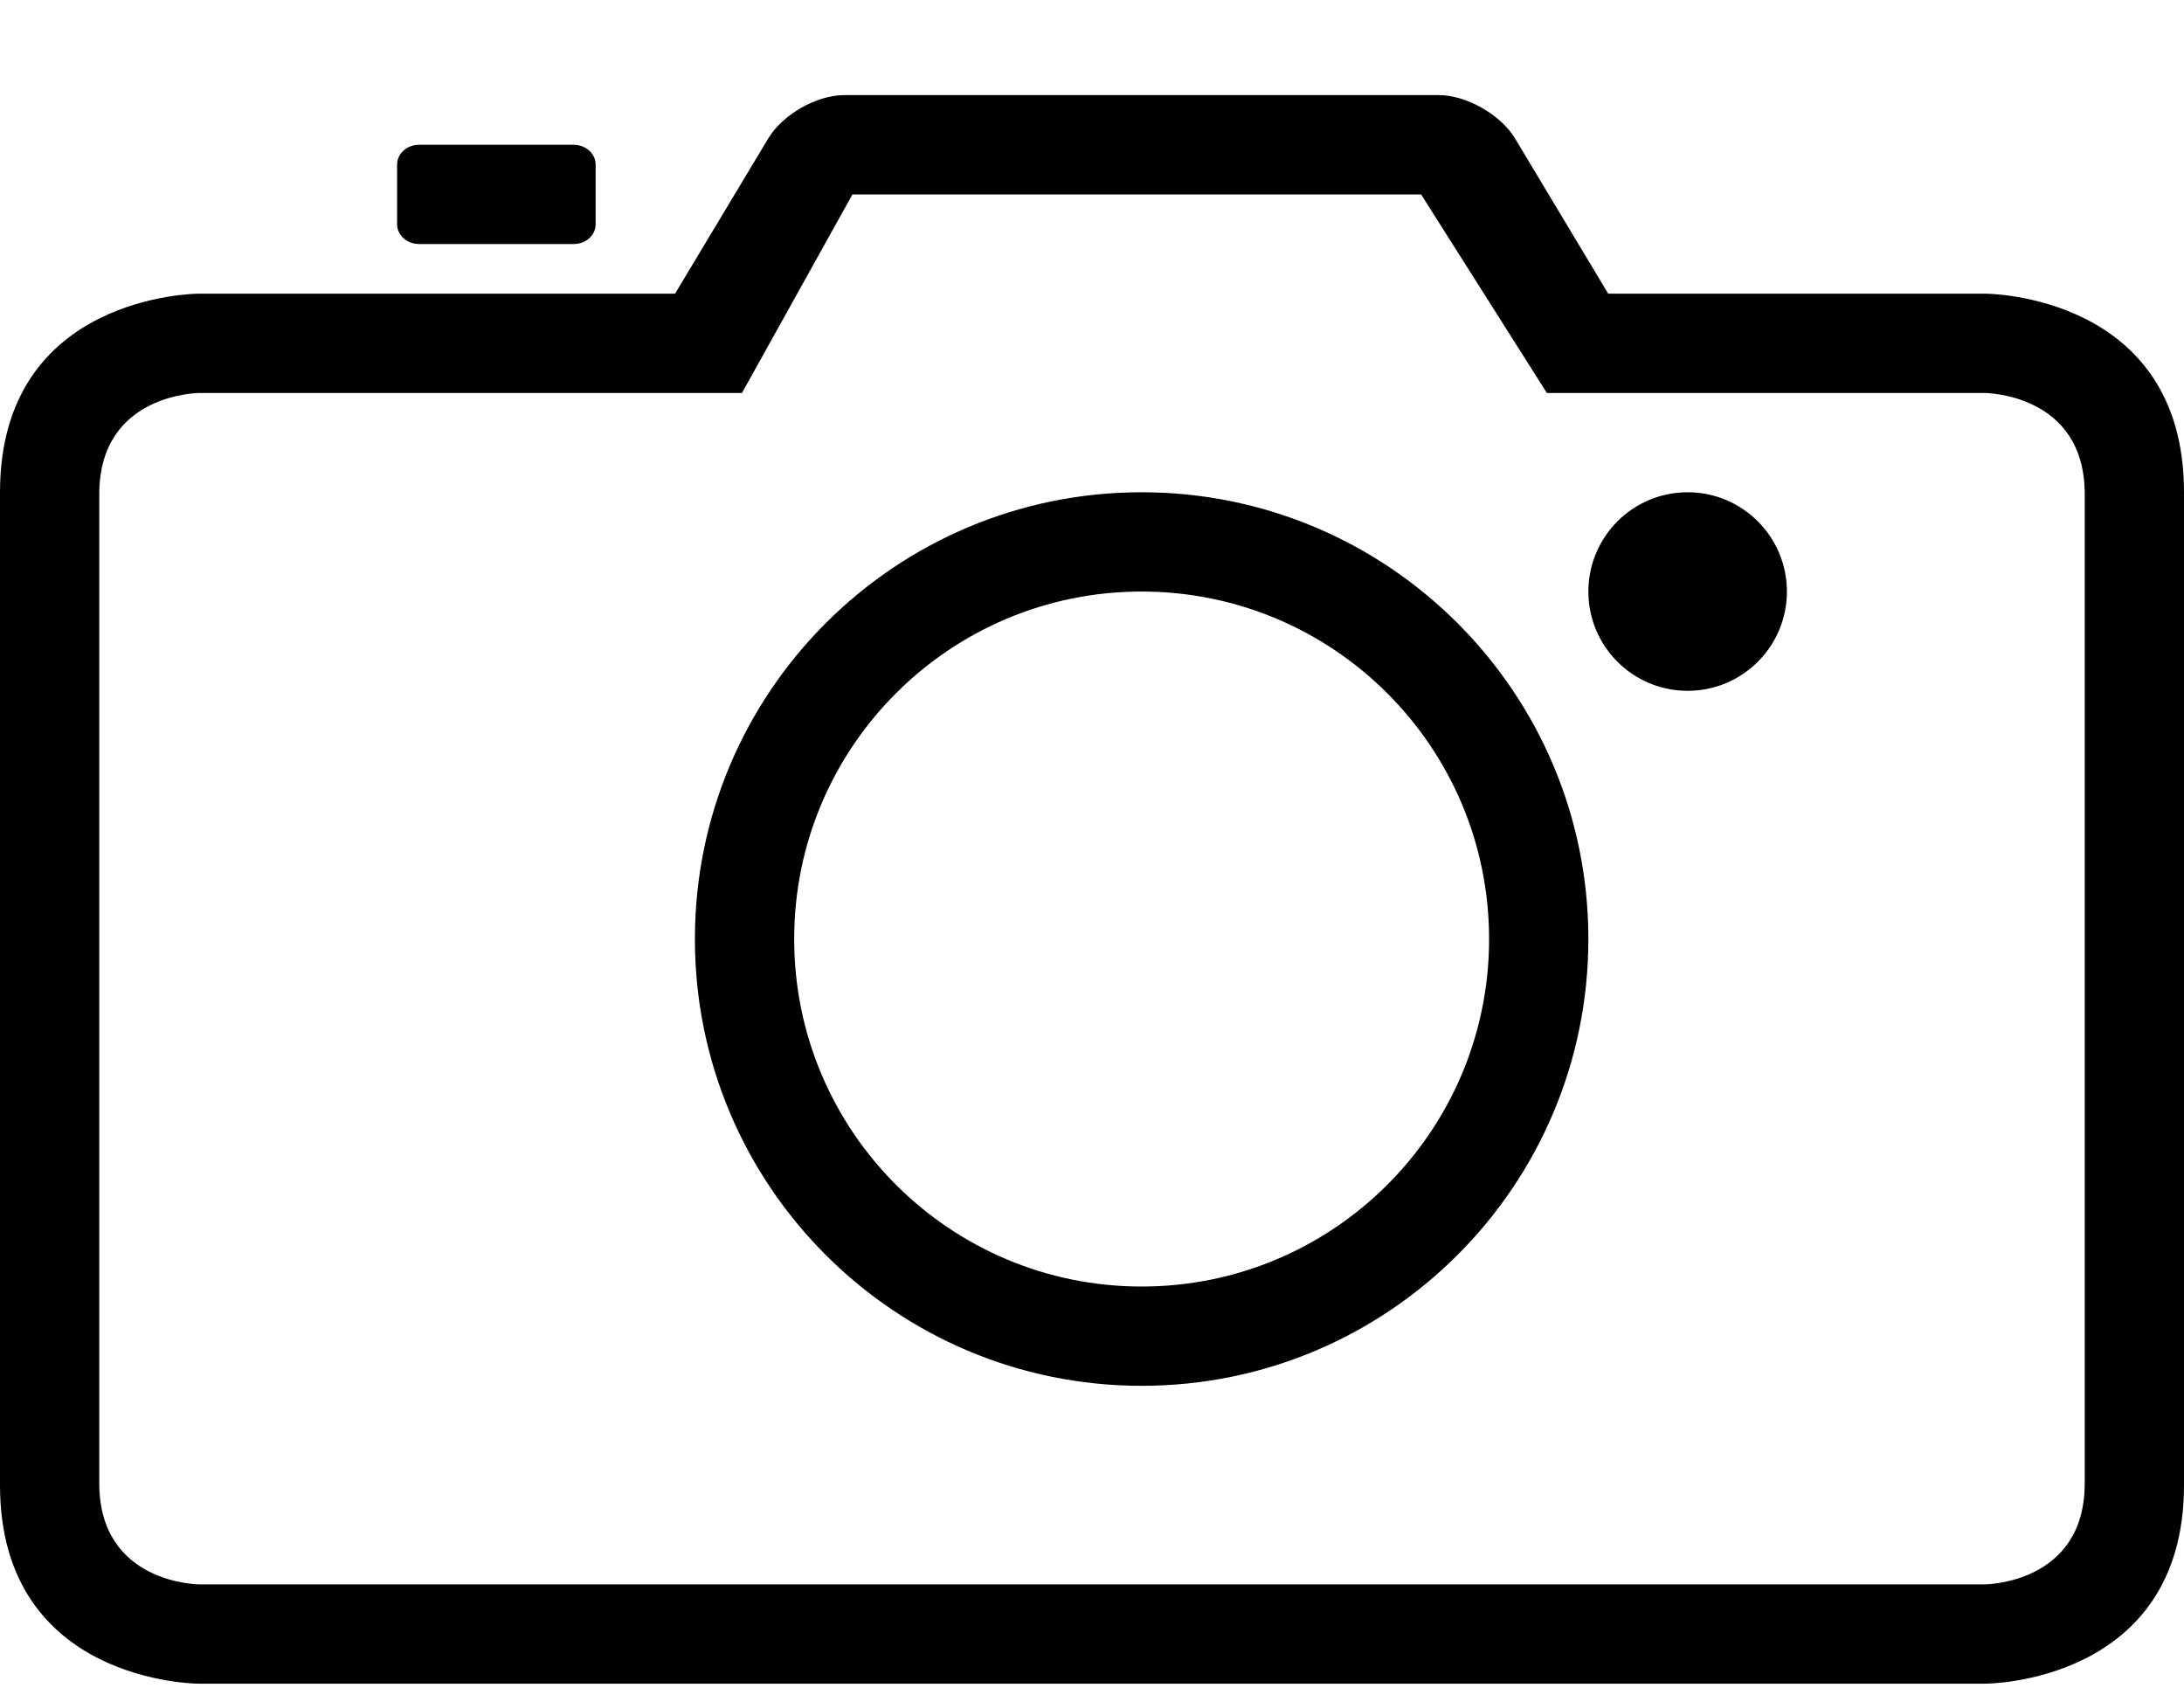
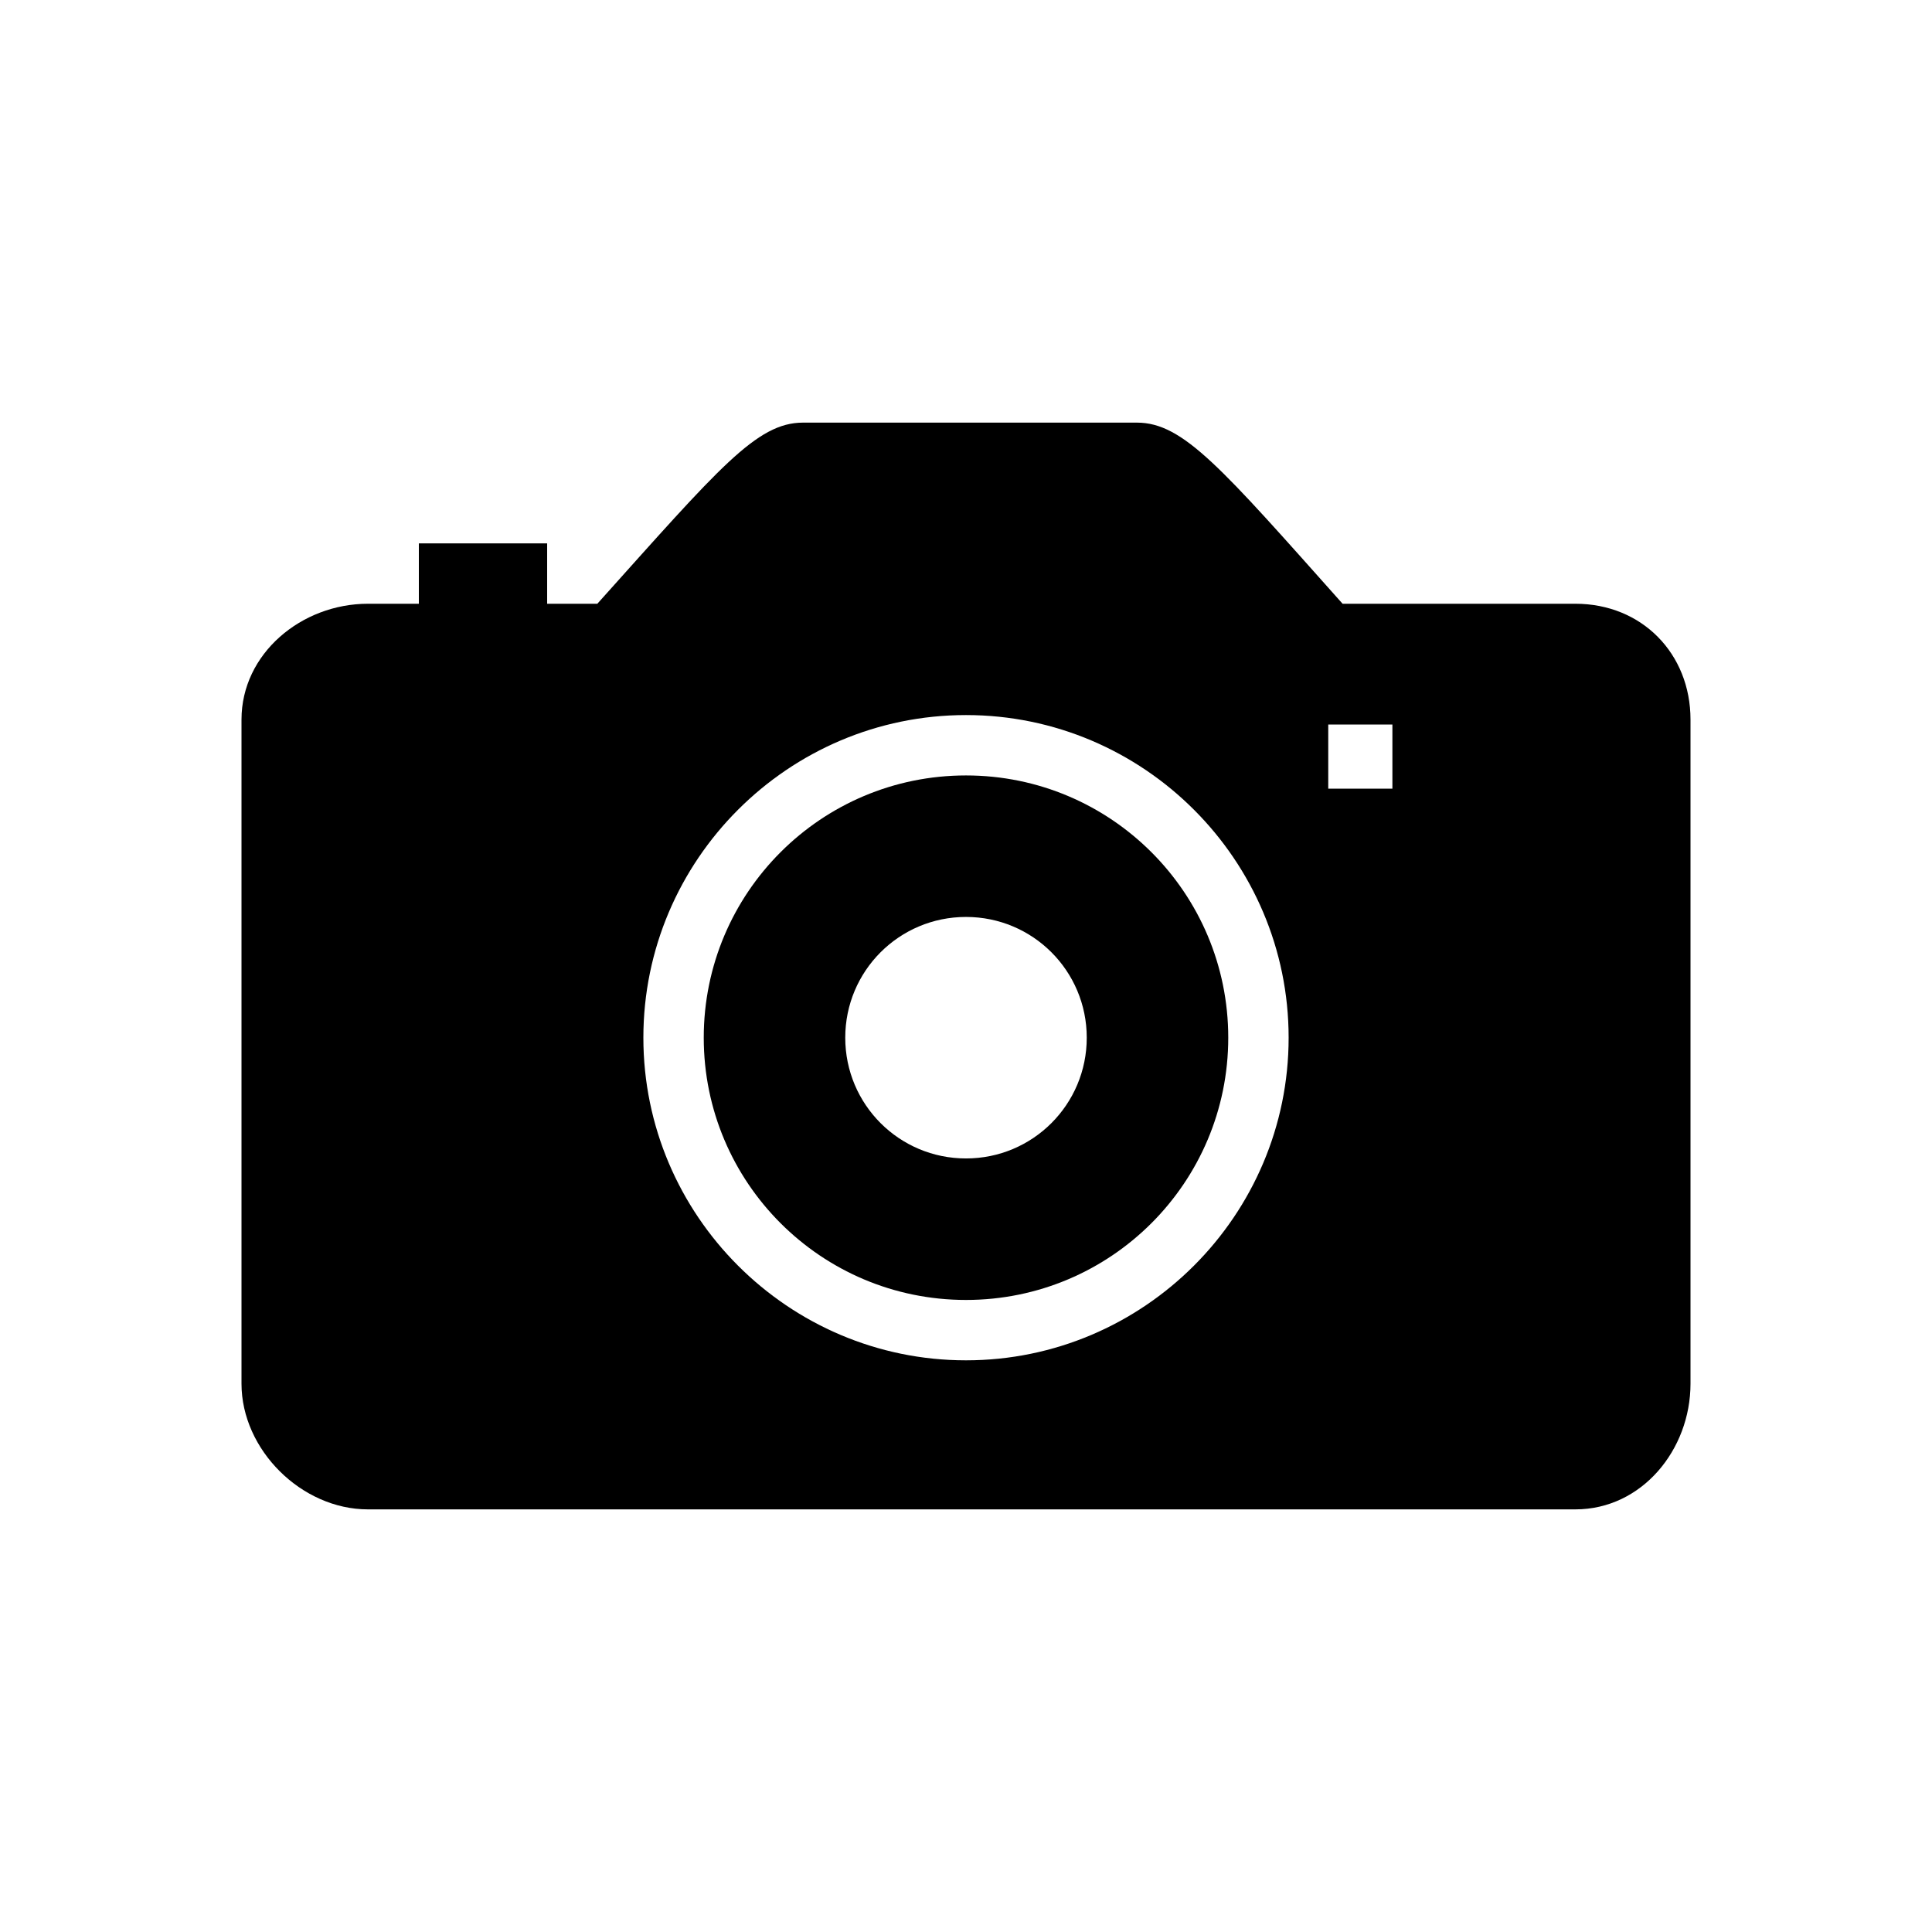
- <svg xmlns="http://www.w3.org/2000/svg" xmlns:xlink="http://www.w3.org/1999/xlink" height="17px" version="1.1" viewBox="0 0 22 17" width="22px">
-   <defs>
-     <path d="M15.582,3.958 L19.989,3.958 C19.989,3.958 21,3.958 21,4.977 L21,14.94 C21,15.958 19.989,15.958 19.989,15.958 L2.011,15.958 C2.011,15.958 1,15.958 1,14.94 L1,4.977 C1,3.958 2.011,3.958 2.011,3.958 L7.474,3.958 L8.587,1.958 L14.315,1.958 L15.582,3.958 Z M16.2,2.958 L20,2.958 C20,2.958 22,2.958 22,4.958 L22,14.958 C22,16.958 20,16.958 20,16.958 L2,16.958 C2,16.958 0,16.958 0,14.958 L0,4.958 C0,2.958 2,2.958 2,2.958 L6.8,2.958 L7.739,1.394 C7.882,1.155 8.225,0.958 8.503,0.958 L14.497,0.958 C14.767,0.958 15.117,1.153 15.261,1.394 L16.2,2.958 L16.2,2.958 Z M11.5,13.958 C13.985,13.958 16,11.944 16,9.458 C16,6.973 13.985,4.958 11.5,4.958 C9.015,4.958 7,6.973 7,9.458 C7,11.944 9.015,13.958 11.5,13.958 Z M11.5,12.958 C13.433,12.958 15,11.391 15,9.458 C15,7.525 13.433,5.958 11.5,5.958 C9.567,5.958 8,7.525 8,9.458 C8,11.391 9.567,12.958 11.5,12.958 Z M17,6.958 C17.552,6.958 18,6.511 18,5.958 C18,5.406 17.552,4.958 17,4.958 C16.448,4.958 16,5.406 16,5.958 C16,6.511 16.448,6.958 17,6.958 Z M4.222,1.458 C4.099,1.458 4,1.547 4,1.658 L4,2.258 C4,2.369 4.099,2.458 4.222,2.458 L5.778,2.458 C5.901,2.458 6,2.37 6,2.258 L6,1.658 C6,1.548 5.901,1.458 5.778,1.458 L4.222,1.458 Z" id="path-1" />
-   </defs>
-   <g fill="none" fill-rule="evenodd" id="miu" stroke="none" stroke-width="1">
-     <g id="device_camera_capture_photo_outline_stroke">
-       <use fill="#000000" fill-rule="evenodd" xlink:href="#path-1" />
-       <use fill="none" xlink:href="#path-1" />
-     </g>
+ <svg xmlns="http://www.w3.org/2000/svg" height="512px" id="Layer_1" style="enable-background:new 0 0 512 512;" version="1.1" viewBox="0 0 512 512" width="512px" xml:space="preserve">
+   <g>
+     <path d="M417.5,160h-61.7c-32.1-36-42.2-48-54.5-48h-88.5c-12.3,0-22.2,12-54.5,48H145v-16h-34v16H97.5C79.9,160,64,173.2,64,190.7   v176c0,17.5,15.9,33.3,33.5,33.3h320c17.6,0,30.5-15.8,30.5-33.3v-176C448,173.2,435.1,160,417.5,160z M256,360.5   c-47.1,0-85.5-38.4-85.5-85.5s38.4-85.5,85.5-85.5s85.5,38.4,85.5,85.5S303.1,360.5,256,360.5z M369,209h-17v-17h17V209z" />
+     <path d="M256,205.5c-38.4,0-69.5,31.1-69.5,69.5s31.1,69.5,69.5,69.5s69.5-31.1,69.5-69.5S294.4,205.5,256,205.5z M256,307   c-17.7,0-32-14.3-32-32s14.3-32,32-32s32,14.3,32,32S273.7,307,256,307z" />
  </g>
</svg>
